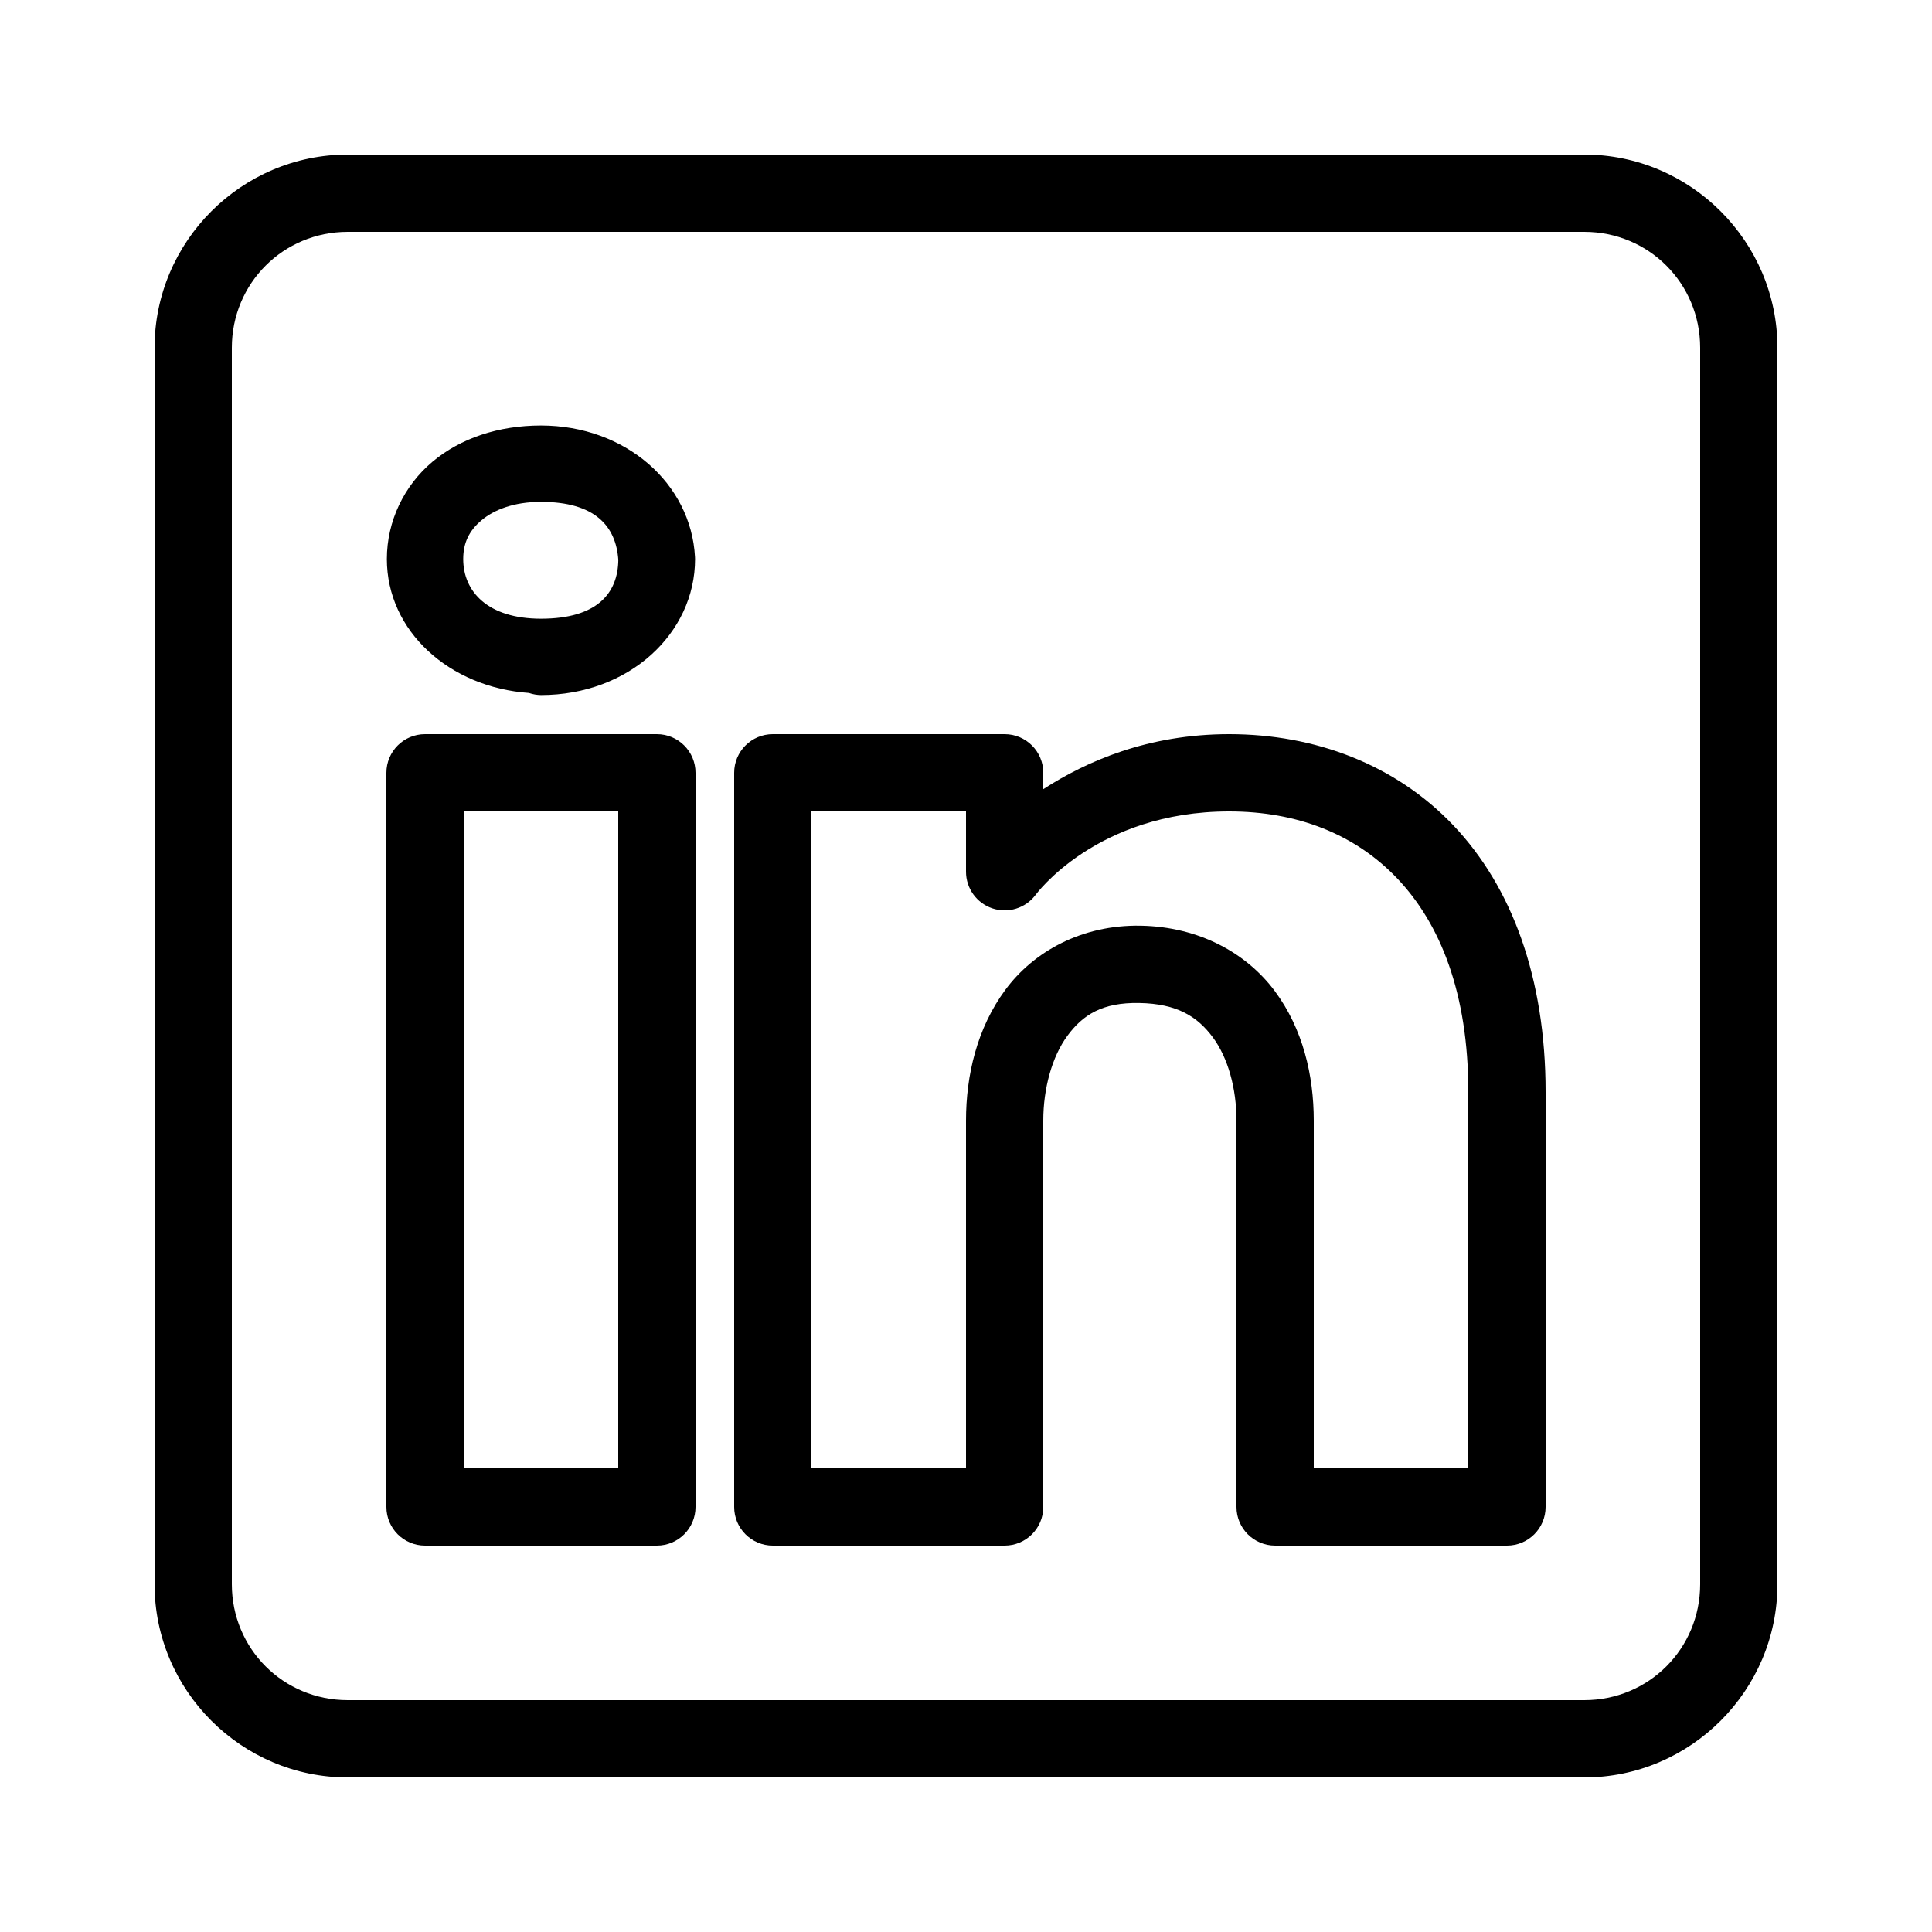
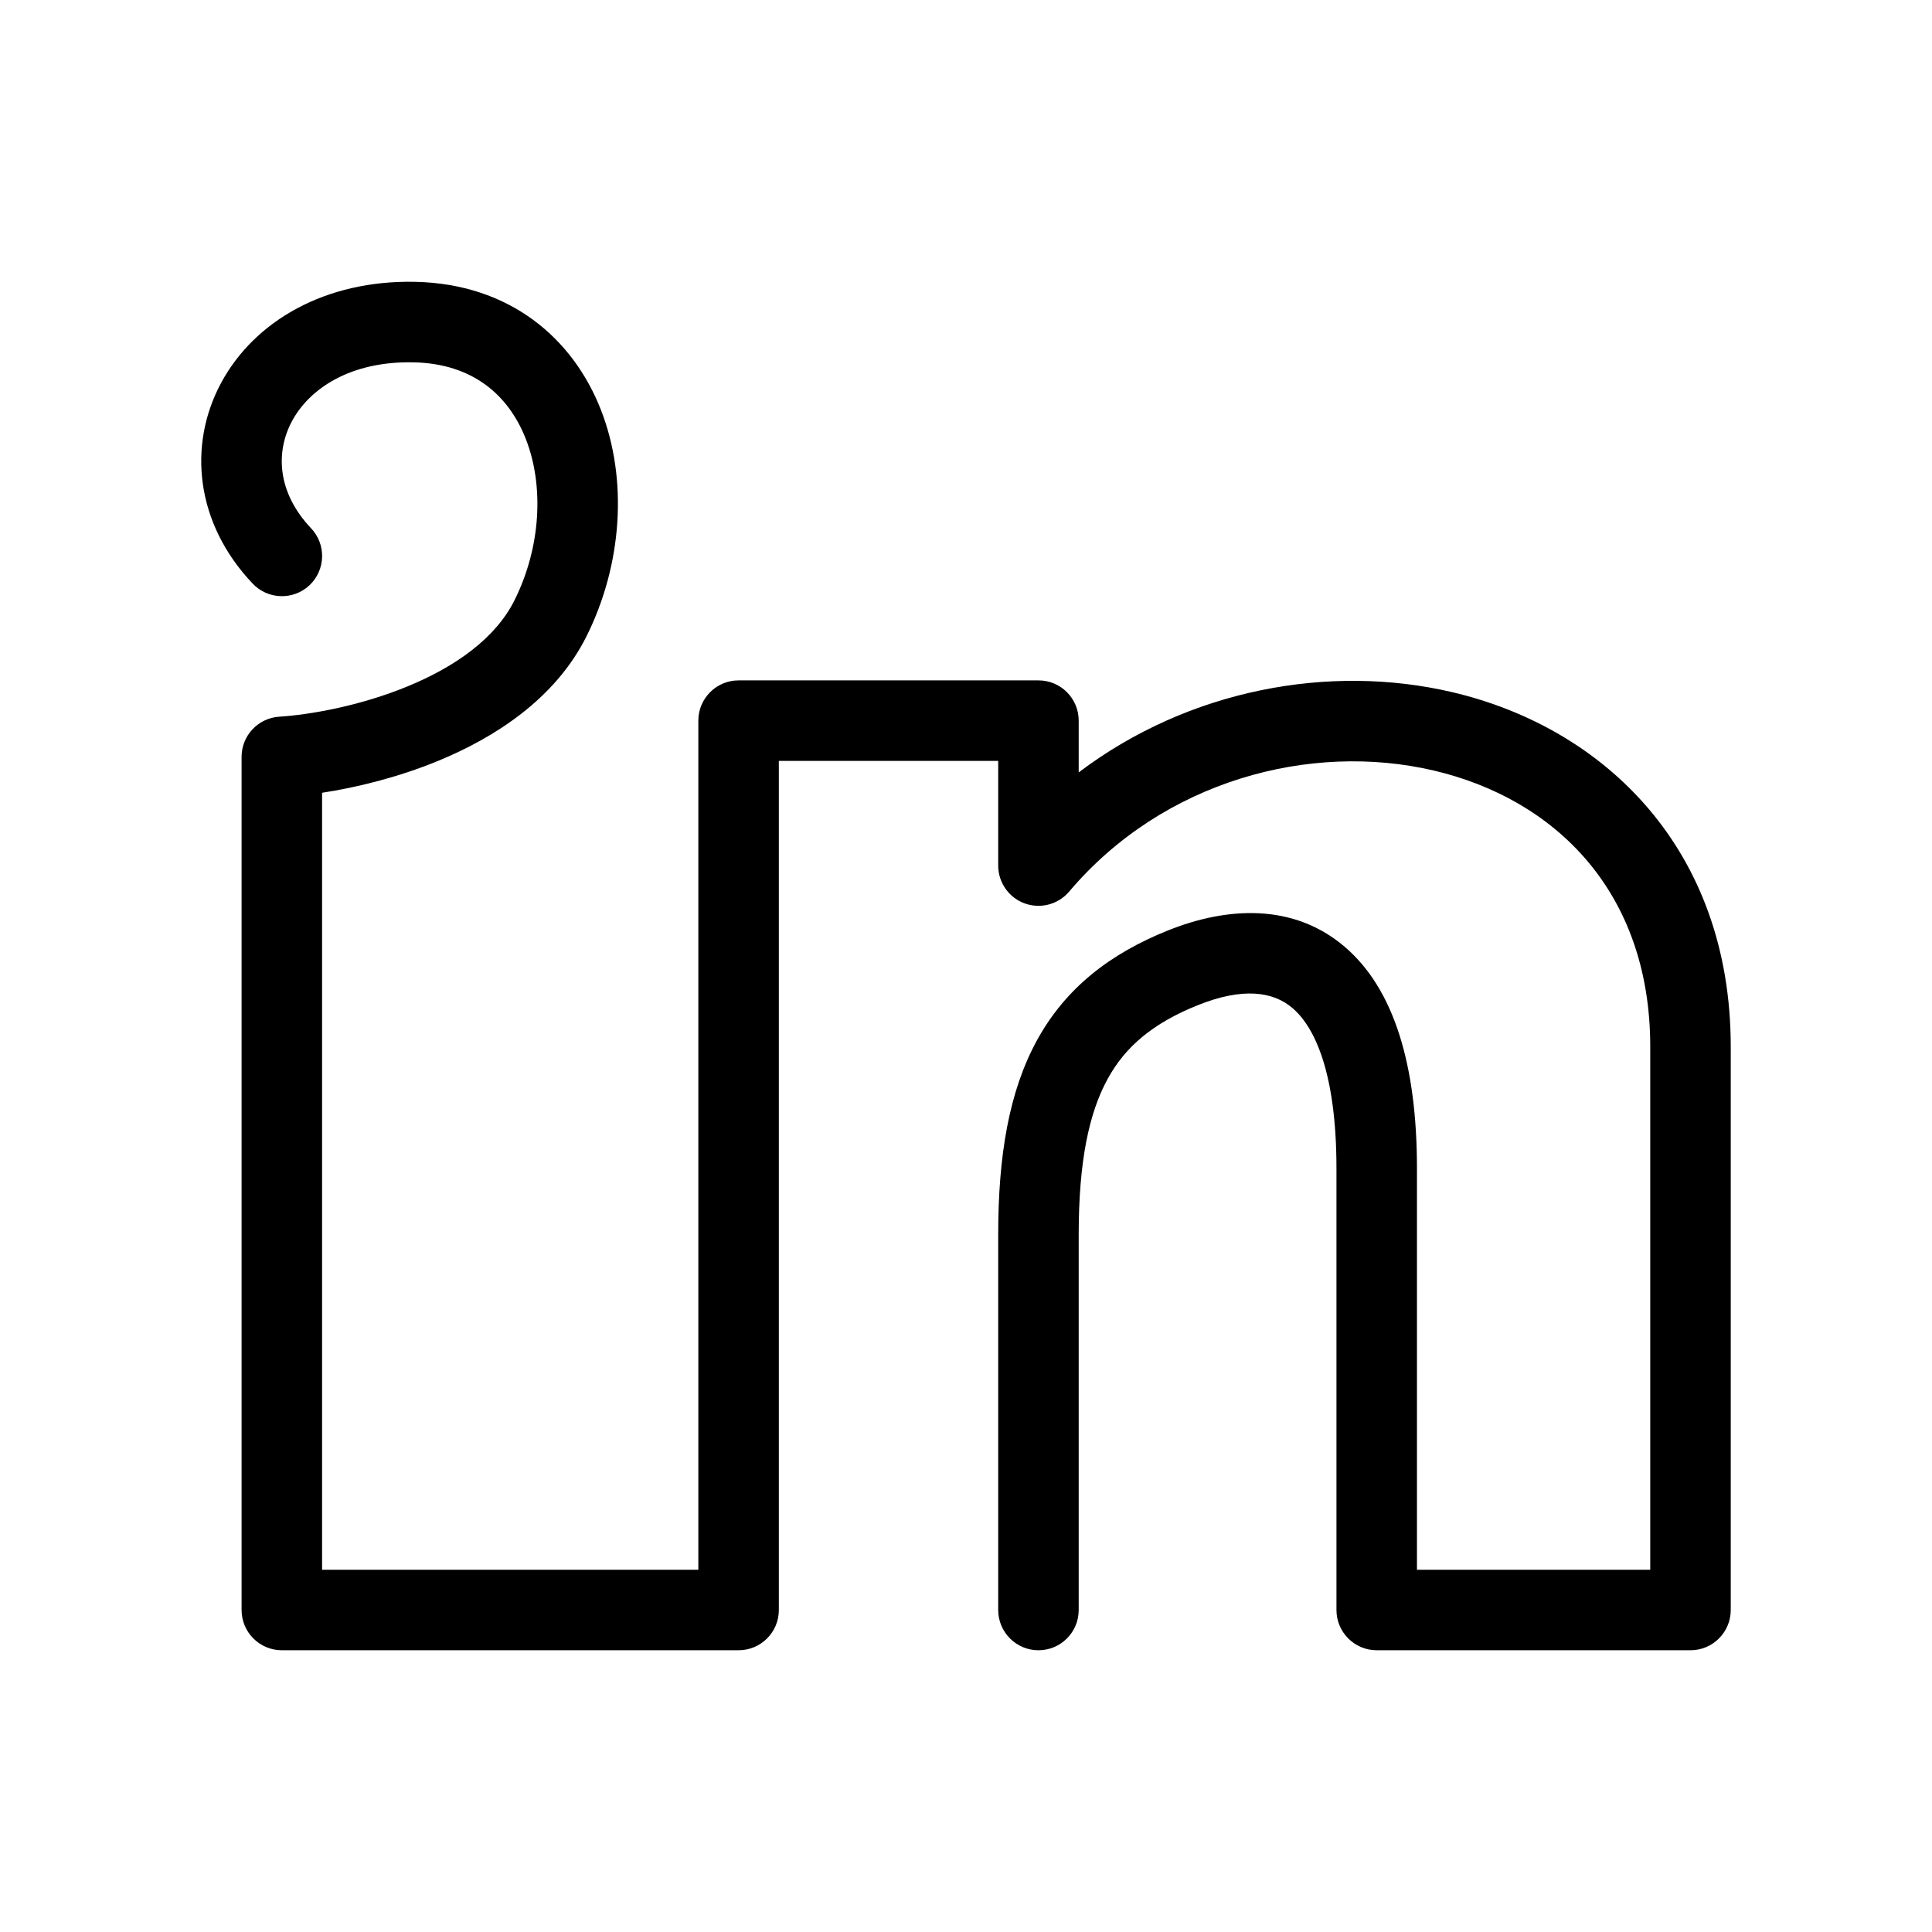
- <svg xmlns="http://www.w3.org/2000/svg" viewBox="0 0 50 50" width="50px" height="50px">
-   <path d="M 9 4 C 6.25 4 4 6.25 4 9 L 4 41 C 4 43.75 6.25 46 9 46 L 41 46 C 43.75 46 46 43.75 46 41 L 46 9 C 46 6.25 43.75 4 41 4 L 9 4 z M 9 6 L 41 6 C 42.668 6 44 7.332 44 9 L 44 41 C 44 42.668 42.668 44 41 44 L 9 44 C 7.332 44 6 42.668 6 41 L 6 9 C 6 7.332 7.332 6 9 6 z M 14 11.012 C 12.905 11.012 11.919 11.339 11.189 11.953 C 10.46 12.567 10.012 13.485 10.012 14.467 C 10.012 16.334 11.631 17.79 13.691 17.934 A 0.988 0.988 0 0 0 13.695 17.936 A 0.988 0.988 0 0 0 14 17.988 C 16.273 17.988 17.988 16.396 17.988 14.467 A 0.988 0.988 0 0 0 17.986 14.414 C 17.885 12.514 16.19 11.012 14 11.012 z M 14 12.988 C 15.392 12.988 15.942 13.61 16.002 14.492 C 15.99 15.348 15.46 16.012 14 16.012 C 12.615 16.012 11.988 15.302 11.988 14.467 C 11.988 14.049 12.141 13.734 12.461 13.465 C 12.781 13.195 13.295 12.988 14 12.988 z M 11 19 A 1 1 0 0 0 10 20 L 10 39 A 1 1 0 0 0 11 40 L 17 40 A 1 1 0 0 0 18 39 L 18 33.135 L 18 20 A 1 1 0 0 0 17 19 L 11 19 z M 20 19 A 1 1 0 0 0 19 20 L 19 39 A 1 1 0 0 0 20 40 L 26 40 A 1 1 0 0 0 27 39 L 27 29 C 27 28.17 27.226 27.345 27.625 26.805 C 28.024 26.264 28.526 25.94 29.482 25.957 C 30.468 25.974 30.99 26.312 31.385 26.842 C 31.78 27.372 32 28.167 32 29 L 32 39 A 1 1 0 0 0 33 40 L 39 40 A 1 1 0 0 0 40 39 L 40 28.262 C 40 25.3 39.123 22.954 37.619 21.367 C 36.115 19.78 34.024 19 31.812 19 C 29.71 19 28.111 19.705 27 20.424 L 27 20 A 1 1 0 0 0 26 19 L 20 19 z M 12 21 L 16 21 L 16 33.135 L 16 38 L 12 38 L 12 21 z M 21 21 L 25 21 L 25 22.561 A 1 1 0 0 0 26.799 23.162 C 26.799 23.162 28.369 21 31.812 21 C 33.566 21 35.069 21.583 36.168 22.742 C 37.267 23.902 38 25.688 38 28.262 L 38 38 L 34 38 L 34 29 C 34 27.833 33.72 26.627 32.99 25.646 C 32.26 24.666 31.032 23.983 29.518 23.957 C 27.996 23.93 26.748 24.627 26.016 25.619 C 25.284 26.611 25 27.83 25 29 L 25 38 L 21 38 L 21 21 z" />
+ <svg xmlns="http://www.w3.org/2000/svg" width="128" height="128" viewBox="0 0 24 24" fill="none">
+   <path fill-rule="evenodd" clip-rule="evenodd" d="M2.747 4.756C3.163 3.984 4.046 3.477 5.158 3.501C6.33 3.526 7.116 4.199 7.465 5.092C7.803 5.958 7.73 7.016 7.284 7.908C6.894 8.685 6.143 9.163 5.445 9.451C4.942 9.658 4.427 9.783 4.001 9.848V19.5H8.675V8.952C8.675 8.676 8.899 8.452 9.175 8.452H12.9C13.177 8.452 13.4 8.676 13.4 8.952V9.595C14.77 8.559 16.52 8.242 18.039 8.598C19.937 9.043 21.5 10.554 21.5 13.003V20C21.5 20.276 21.276 20.5 21 20.5H17.102C16.826 20.5 16.602 20.276 16.602 20V14.517C16.602 13.314 16.326 12.752 16.055 12.522C15.814 12.316 15.437 12.264 14.884 12.485C14.326 12.708 13.98 12.999 13.759 13.404C13.527 13.827 13.4 14.431 13.4 15.335V20C13.4 20.276 13.177 20.5 12.9 20.5C12.624 20.5 12.4 20.276 12.4 20V15.335C12.4 14.357 12.534 13.559 12.881 12.924C13.239 12.271 13.792 11.845 14.512 11.557C15.237 11.267 16.062 11.214 16.703 11.76C17.315 12.282 17.602 13.223 17.602 14.517V19.5H20.5V13.003C20.5 11.073 19.313 9.924 17.811 9.572C16.281 9.213 14.452 9.694 13.282 11.075C13.146 11.236 12.925 11.294 12.728 11.222C12.531 11.15 12.4 10.962 12.4 10.752V9.452H9.675V20C9.675 20.276 9.452 20.5 9.175 20.5H3.501C3.225 20.5 3.001 20.276 3.001 20V9.402C3.001 9.138 3.206 8.92 3.469 8.903C3.849 8.879 4.472 8.77 5.064 8.526C5.664 8.279 6.156 7.926 6.39 7.459C6.722 6.796 6.758 6.033 6.533 5.456C6.319 4.907 5.871 4.516 5.137 4.501C4.343 4.484 3.84 4.836 3.628 5.23C3.42 5.616 3.444 6.119 3.864 6.562C4.054 6.762 4.046 7.079 3.846 7.269C3.645 7.459 3.329 7.45 3.139 7.25C2.432 6.506 2.327 5.536 2.747 4.756Z" fill="#000000" />
</svg>
